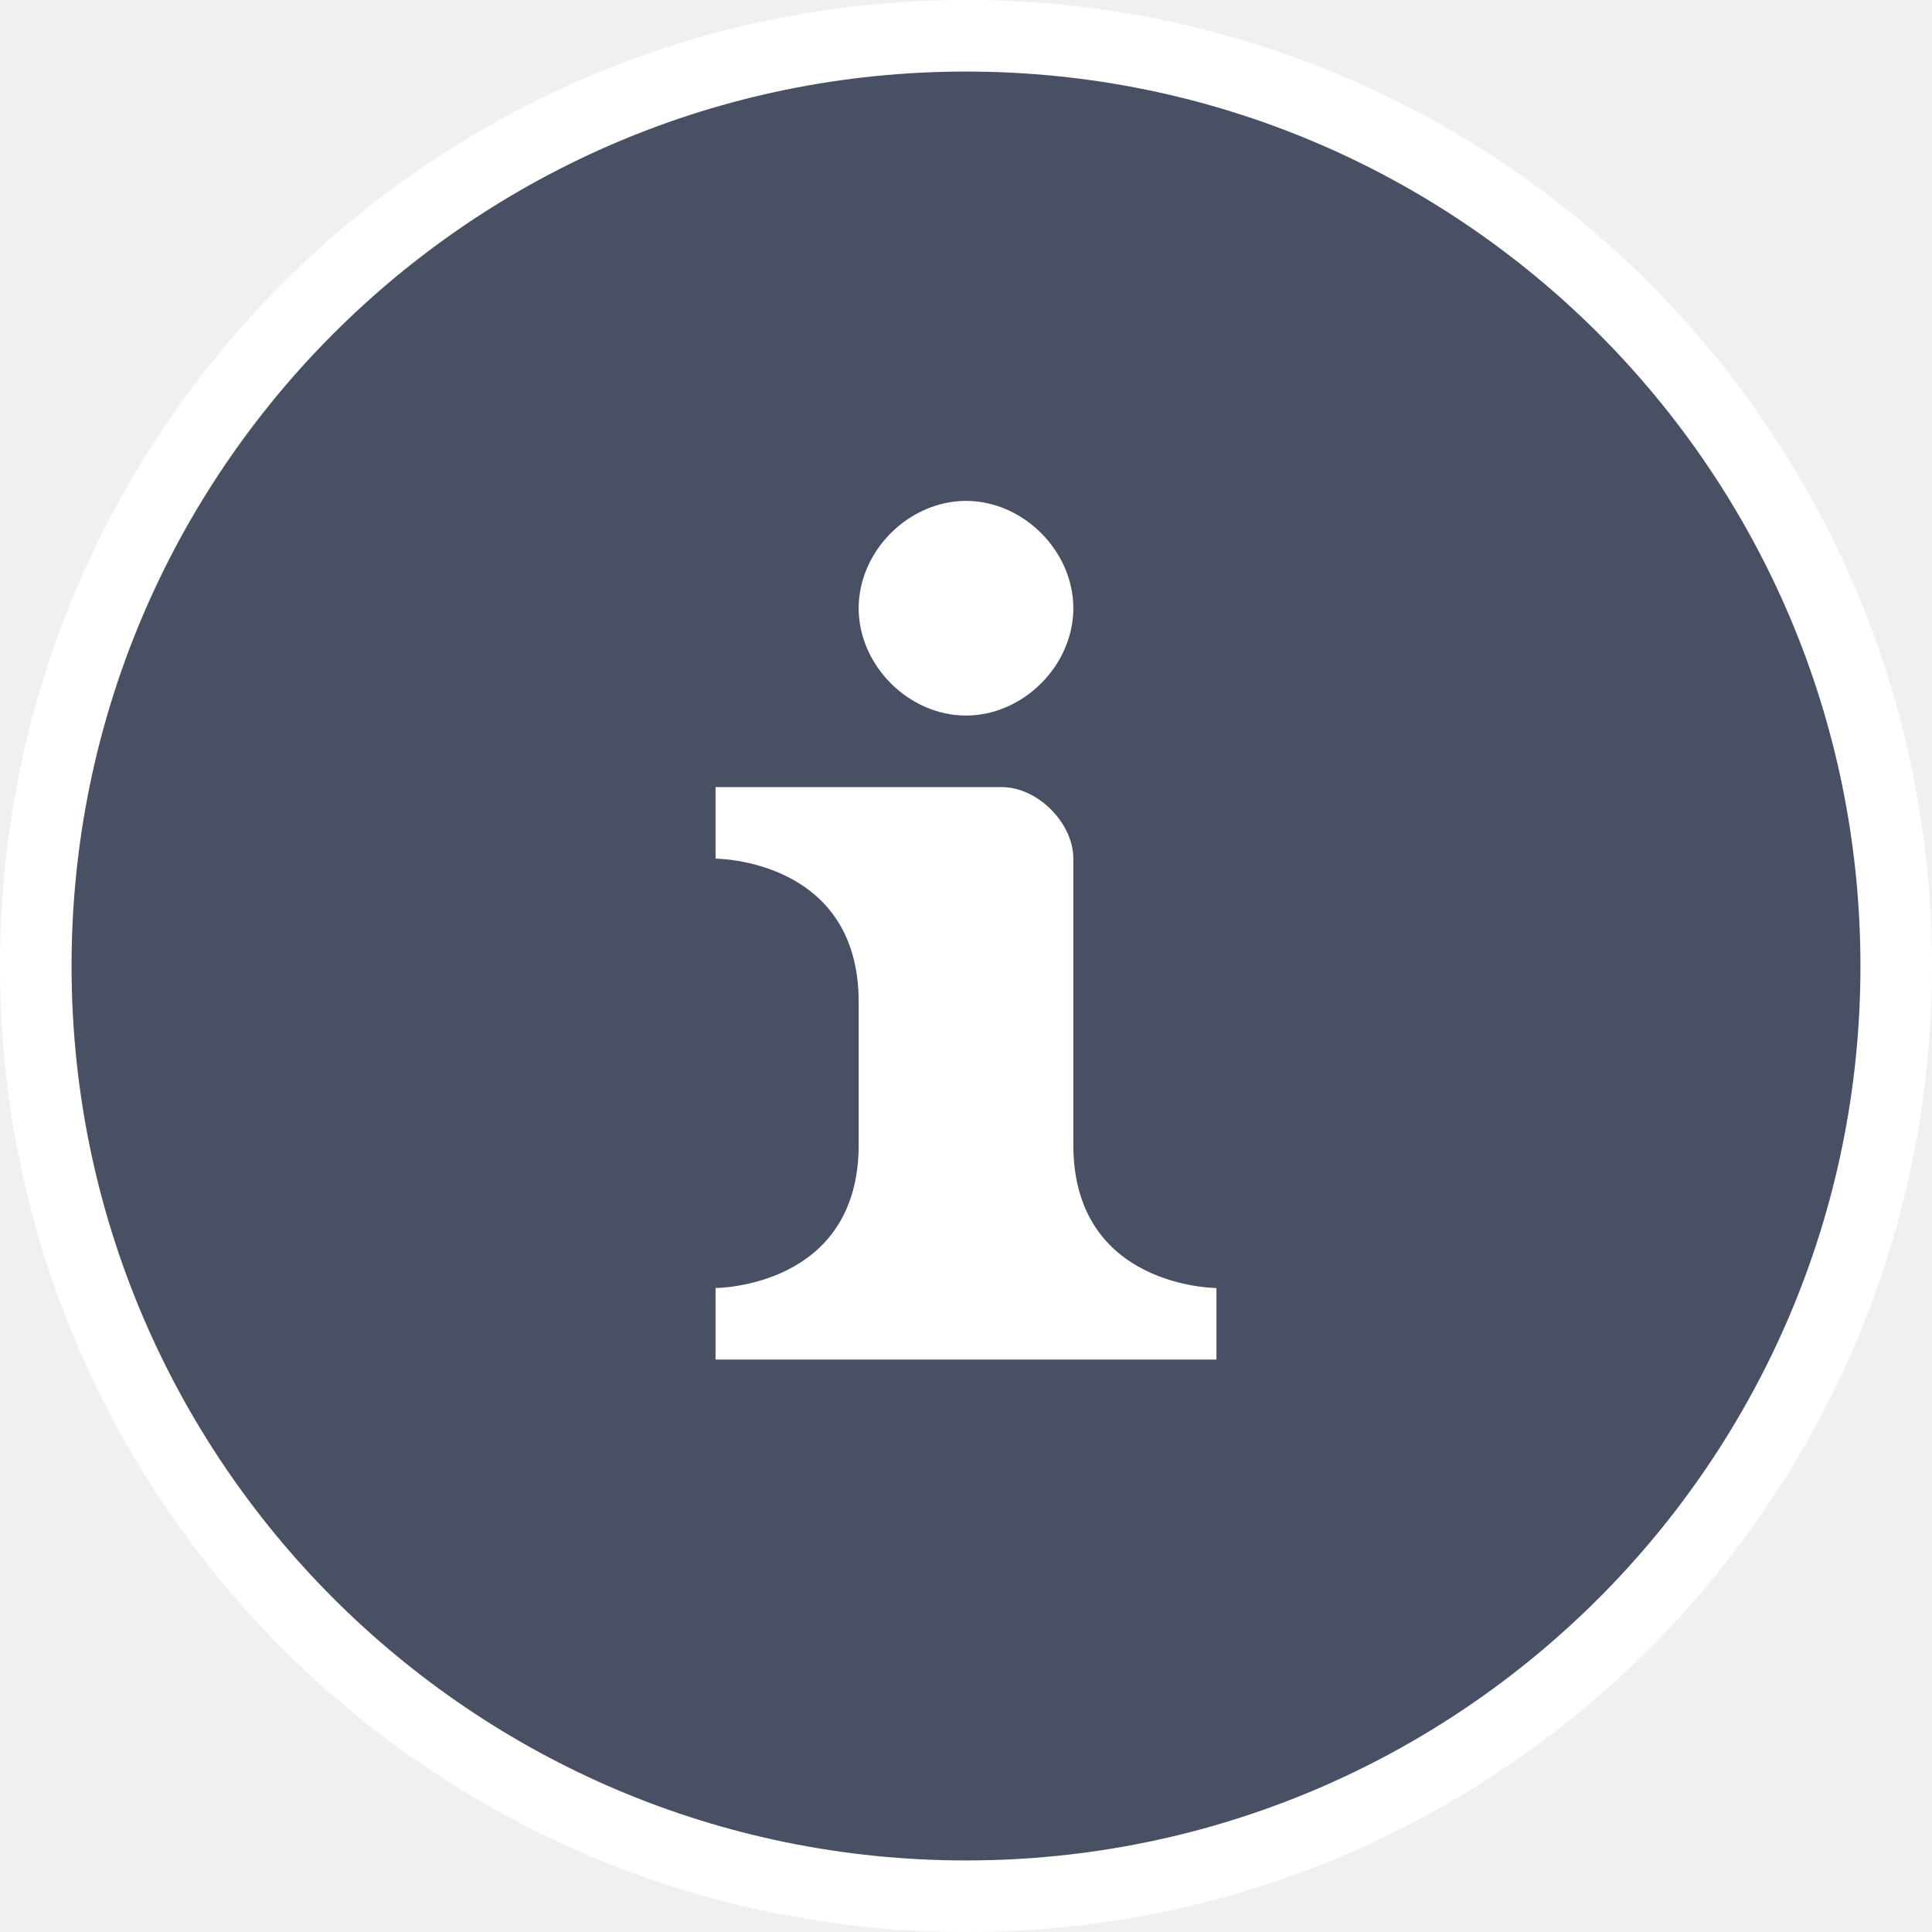
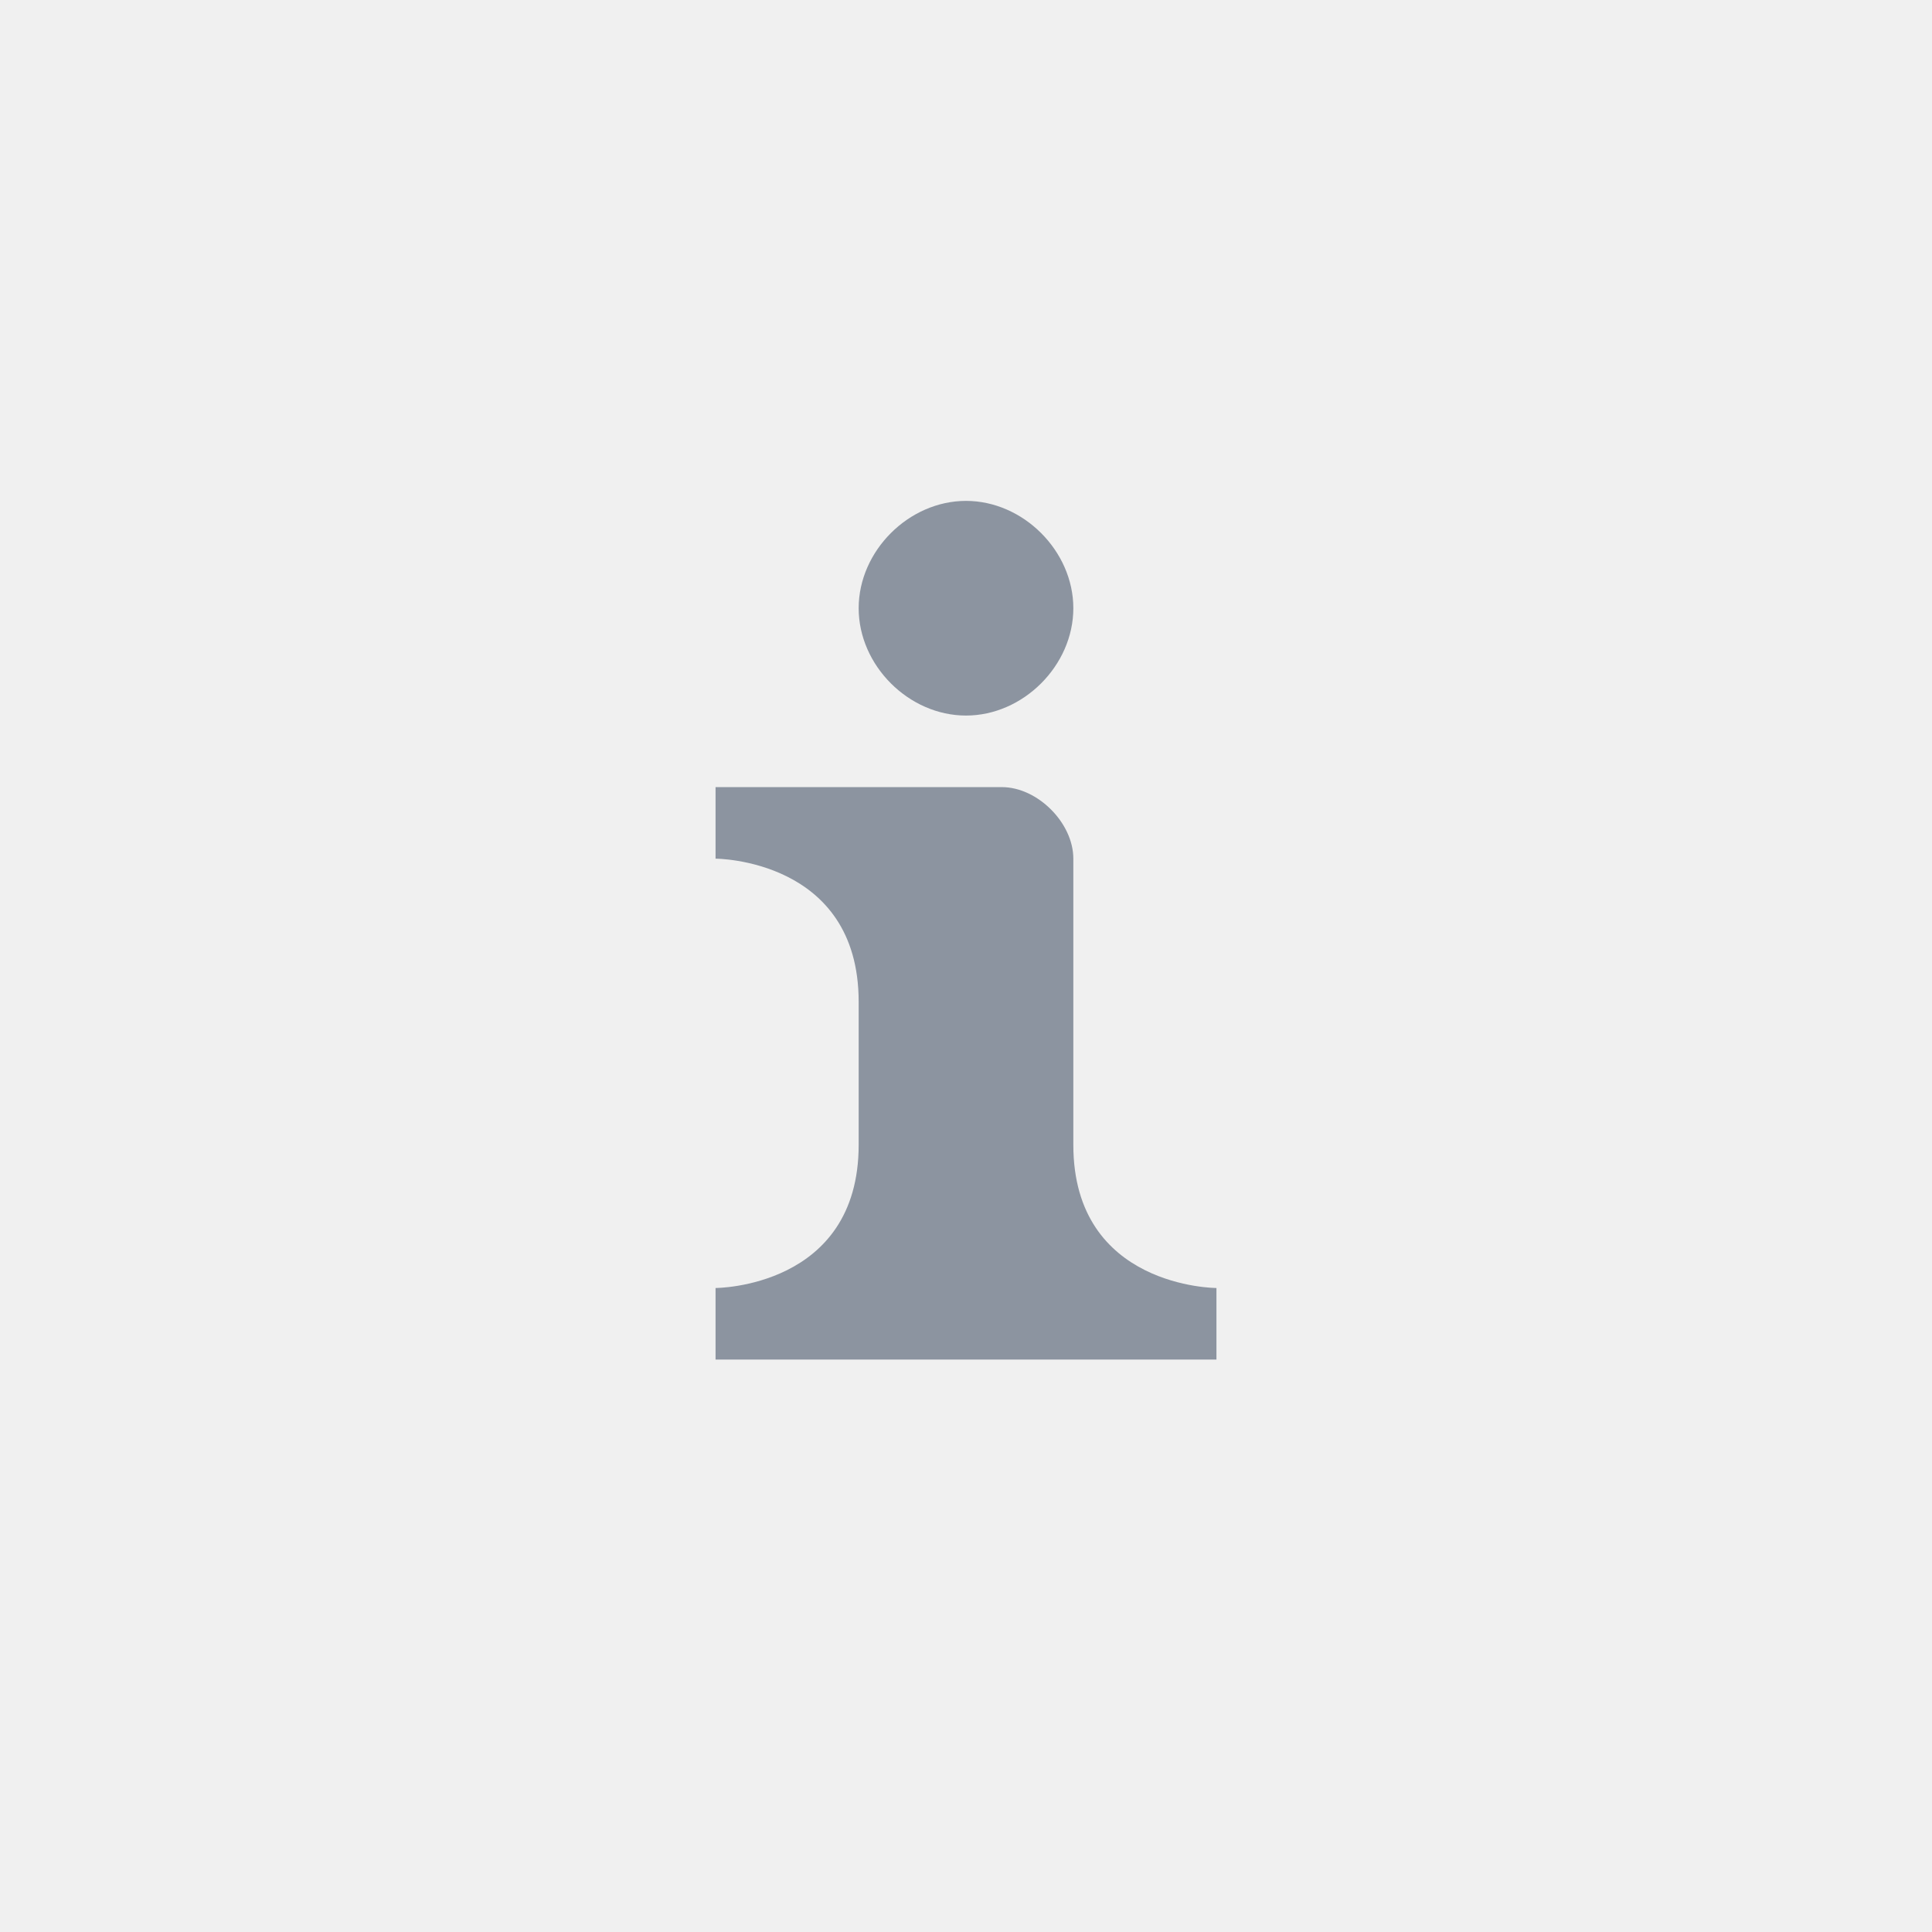
<svg xmlns="http://www.w3.org/2000/svg" viewBox="0 0 27 27" height="27" width="27">
  <rect fill="none" x="0" y="0" width="27" height="27" />
-   <rect x="1" y="1" rx="12.5" ry="12.5" width="25" height="25" stroke="#ffffff" style="stroke-linejoin:round;stroke-miterlimit:4;" fill="#ffffff" stroke-width="2" />
-   <rect x="1" y="1" width="25" height="25" rx="12.5" ry="12.5" fill="#495063" />
-   <path fill="#ffffff" transform="translate(6 6)" d="M7.5,1  C6.7,1,6,1.7,6,2.5S6.7,4,7.5,4S9,3.3,9,2.5S8.3,1,7.5,1z M4,5v1c0,0,2,0,2,2v2c0,2-2,2-2,2v1h7v-1c0,0-2,0-2-2V6c0-0.5-0.5-1-1-1H4  z" />
+   <rect x="1" y="1" rx="12.5" ry="12.5" width="25" height="25" fill="none" />
+   <rect x="1" y="1" width="25" height="25" rx="12.5" ry="12.5" fill="none" />
+   <path fill="#8C94A0" transform="translate(6 6)" d="M7.5,1  C6.7,1,6,1.7,6,2.5S6.7,4,7.5,4S9,3.3,9,2.5S8.3,1,7.5,1z M4,5v1c0,0,2,0,2,2v2c0,2-2,2-2,2v1h7v-1c0,0-2,0-2-2V6c0-0.5-0.5-1-1-1H4  z" />
</svg>
